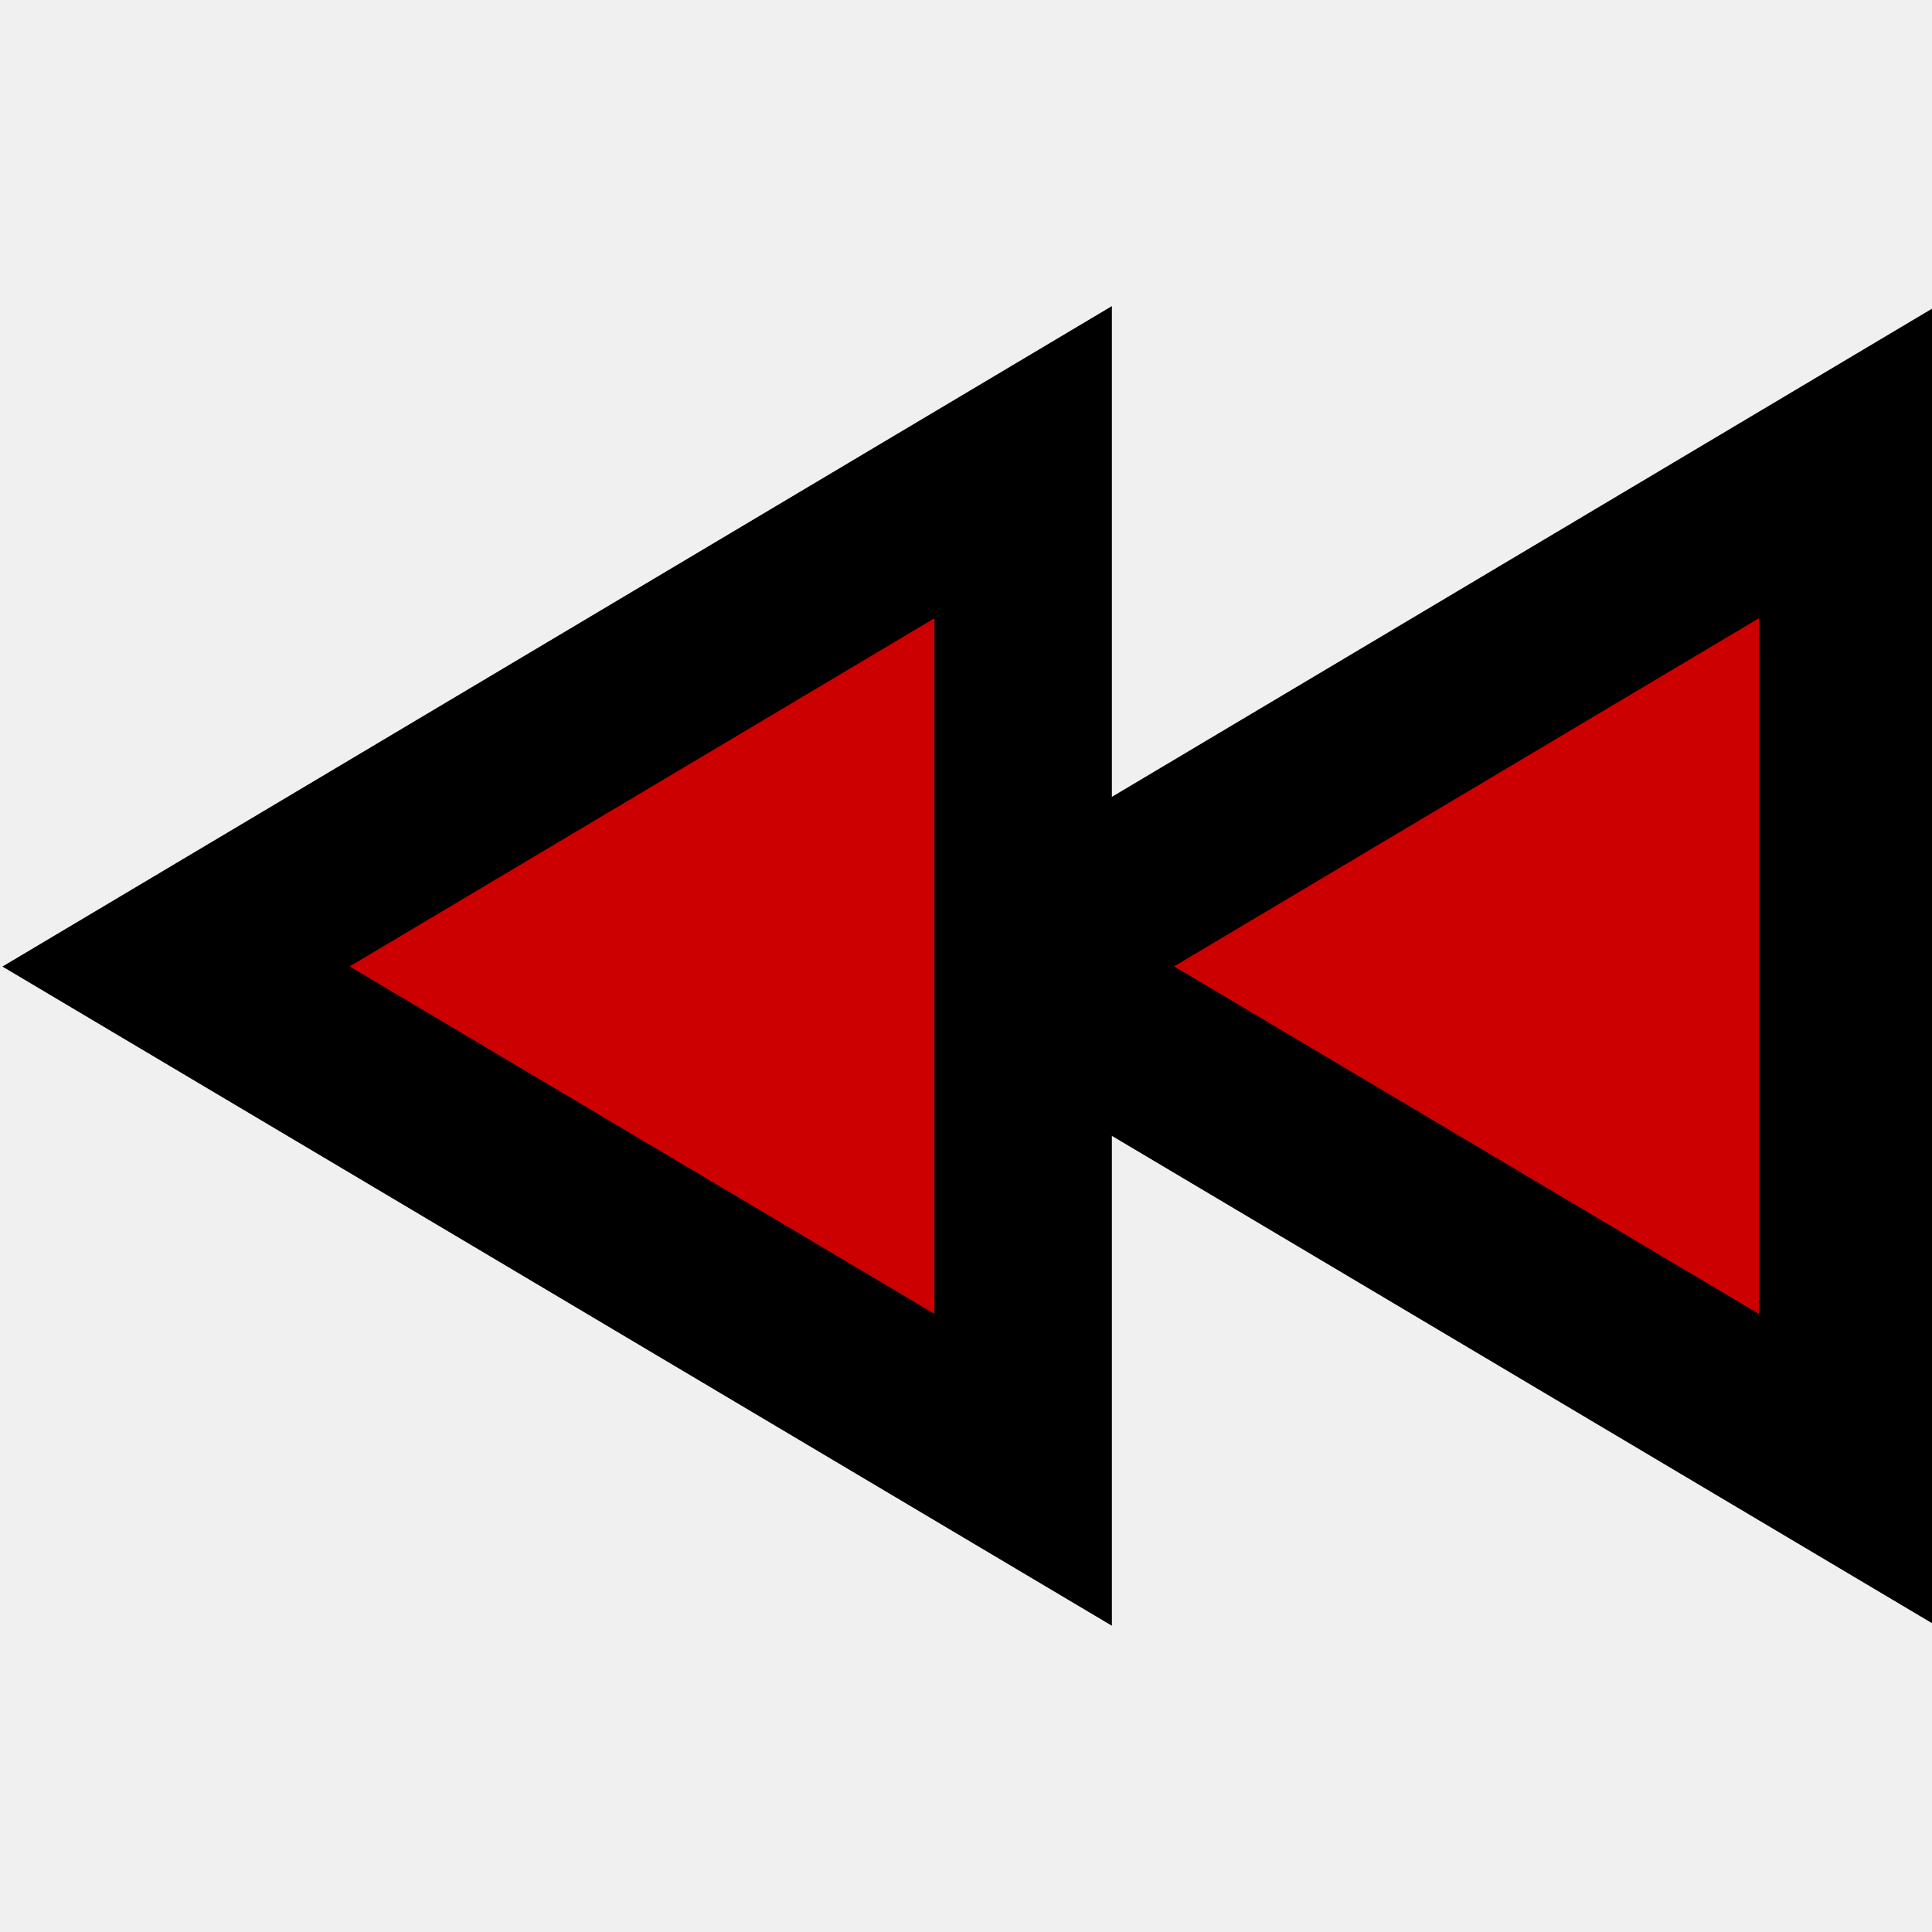
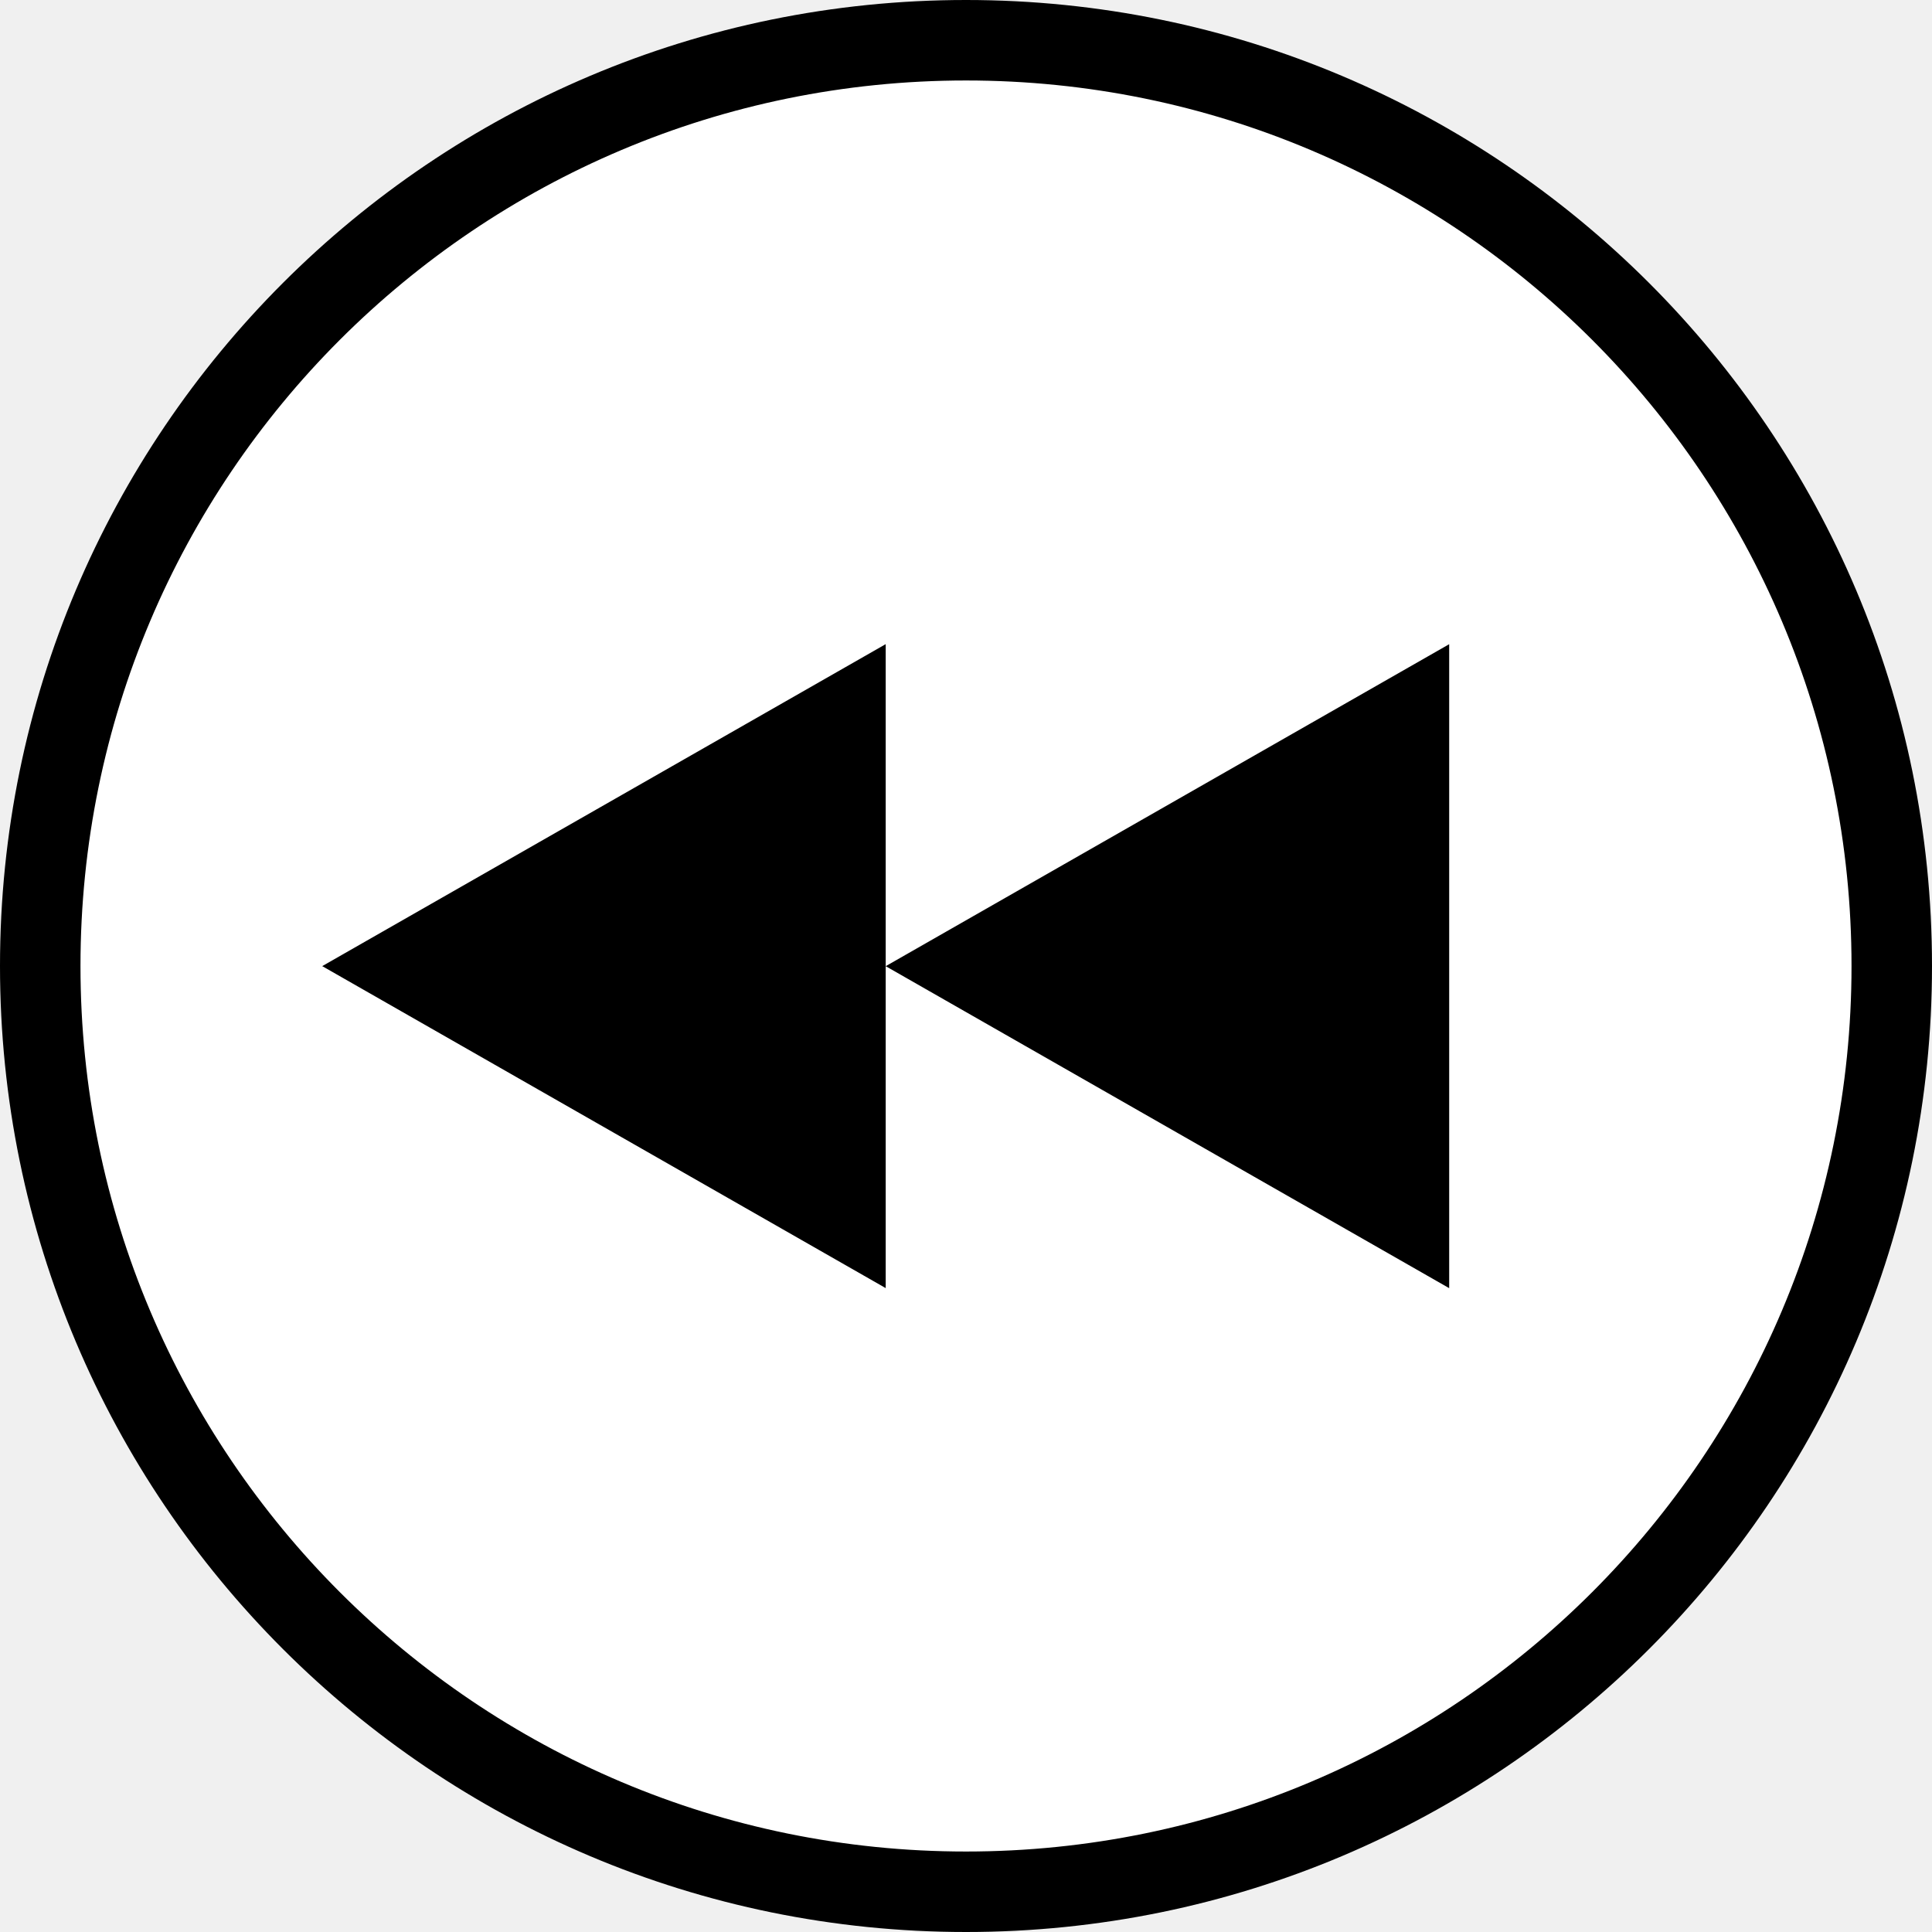
- <svg xmlns="http://www.w3.org/2000/svg" xmlns:xlink="http://www.w3.org/1999/xlink" width="48" height="48" id="svg7854" version="1.0">
-   <defs id="defs7856">
-     <linearGradient id="linearGradient7577">
-       <stop style="stop-color:#000000;stop-opacity:0.314;" offset="0" id="stop7579" />
-       <stop style="stop-color:#ffffff;stop-opacity:1" offset="1" id="stop7581" />
-     </linearGradient>
-     <linearGradient id="linearGradient7305">
-       <stop style="stop-color:#ffffff;stop-opacity:1" offset="0" id="stop7307" />
-       <stop id="stop7313" offset="0.21" style="stop-color:#ffffff;stop-opacity:0;" />
-       <stop style="stop-color:#ffffff;stop-opacity:0.811;" offset="0.349" id="stop7329" />
-       <stop id="stop7321" offset="0.429" style="stop-color:#ffffff;stop-opacity:0;" />
-       <stop style="stop-color:#ffffff;stop-opacity:1;" offset="0.521" id="stop7323" />
-       <stop id="stop7317" offset="0.557" style="stop-color:#ffffff;stop-opacity:0;" />
-       <stop style="stop-color:#ffffff;stop-opacity:0.568;" offset="0.71" id="stop7319" />
-       <stop id="stop7416" offset="0.744" style="stop-color:#ffffff;stop-opacity:0;" />
-       <stop style="stop-color:#ffffff;stop-opacity:0" offset="1" id="stop7309" />
-     </linearGradient>
-     <linearGradient id="linearGradient7344">
-       <stop id="stop7346" offset="0" style="stop-color:#eeeeec;stop-opacity:1" />
-       <stop id="stop7348" offset="1" style="stop-color:#92948f;stop-opacity:1" />
-     </linearGradient>
-     <linearGradient xlink:href="#linearGradient7577" id="linearGradient7762" gradientUnits="userSpaceOnUse" x1="-77.712" y1="13.247" x2="-74.288" y2="26.023" />
-     <radialGradient xlink:href="#linearGradient7344" id="radialGradient7764" gradientUnits="userSpaceOnUse" gradientTransform="matrix(2.224661,0,0,2.303433,-120.6296,-41.85194)" cx="28.541" cy="31.679" fx="28.541" fy="31.679" r="12" />
-     <radialGradient xlink:href="#linearGradient7344" id="radialGradient7766" gradientUnits="userSpaceOnUse" gradientTransform="matrix(1.881167,0,0,1.564194,82.16923,0.3959845)" cx="36.455" cy="17.415" fx="36.455" fy="17.415" r="13.552" />
-     <radialGradient xlink:href="#linearGradient7344" id="radialGradient7768" gradientUnits="userSpaceOnUse" gradientTransform="matrix(1.881167,0,0,1.564194,82.16923,0.3959845)" cx="36.455" cy="17.415" fx="36.455" fy="17.415" r="13.552" />
-     <linearGradient xlink:href="#linearGradient7305" id="linearGradient7770" gradientUnits="userSpaceOnUse" x1="0.171" y1="10.331" x2="47.954" y2="37.919" />
-     <radialGradient xlink:href="#linearGradient7344" id="radialGradient2871" gradientUnits="userSpaceOnUse" gradientTransform="matrix(2.224661,0,0,2.303433,-120.6296,-41.85194)" cx="28.541" cy="31.679" fx="28.541" fy="31.679" r="12" />
-     <radialGradient xlink:href="#linearGradient7344" id="radialGradient2873" gradientUnits="userSpaceOnUse" gradientTransform="matrix(1.881167,0,0,1.564194,82.16923,0.3959845)" cx="36.455" cy="17.415" fx="36.455" fy="17.415" r="13.552" />
-     <radialGradient xlink:href="#linearGradient7344" id="radialGradient2875" gradientUnits="userSpaceOnUse" gradientTransform="matrix(1.881167,0,0,1.564194,82.16923,0.3959845)" cx="36.455" cy="17.415" fx="36.455" fy="17.415" r="13.552" />
-     <linearGradient xlink:href="#linearGradient7305" id="linearGradient2877" gradientUnits="userSpaceOnUse" x1="0.171" y1="10.331" x2="47.954" y2="37.919" />
-     <radialGradient xlink:href="#linearGradient7344" id="radialGradient2890" gradientUnits="userSpaceOnUse" gradientTransform="matrix(1.881167,0,0,1.564194,82.16923,0.3959845)" cx="36.455" cy="17.415" fx="36.455" fy="17.415" r="13.552" />
-     <radialGradient xlink:href="#linearGradient7344" id="radialGradient2896" gradientUnits="userSpaceOnUse" gradientTransform="matrix(1.881167,0,0,1.564194,82.16923,0.3959845)" cx="36.455" cy="17.415" fx="36.455" fy="17.415" r="13.552" />
+ <svg xmlns="http://www.w3.org/2000/svg" viewBox="0 0 32 32" id="svg2" version="1.1">
+   <defs id="defs3051">
+     <style type="text/css" id="current-color-scheme">
+       .ColorScheme-Text {
+         color:#4d4d4d;
+       }
+       </style>
  </defs>
-   <g id="layer1">
-     <path style="fill:#cc0000;fill-opacity:1;fill-rule:evenodd;stroke:#000000;stroke-width:4.409;stroke-linecap:square;stroke-linejoin:miter;stroke-miterlimit:4;stroke-opacity:1;stroke-dasharray:none;stroke-dashoffset:0.7" d="m 45.903,36.517 0,-25.034 -21.047,12.528 21.047,12.506 z" id="path8005" />
-     <path style="fill:#cc0000;fill-opacity:1;fill-rule:evenodd;stroke:#000000;stroke-width:4.409;stroke-linecap:square;stroke-linejoin:miter;stroke-miterlimit:4;stroke-opacity:1;stroke-dasharray:none;stroke-dashoffset:0.7" d="m 25.42,36.517 0,-25.034 L 4.373,24.012 25.42,36.517 z" id="path7621" />
-   </g>
+   <circle style="opacity:0.99;fill:#ffffff;fill-opacity:1;stroke:none;stroke-width:4;stroke-linecap:square;stroke-linejoin:miter;stroke-miterlimit:4;stroke-dasharray:none;stroke-dashoffset:0;stroke-opacity:1" id="path7460" cx="16" cy="16" r="15.562" />
+   <path style="color:#4d4d4d;fill:#000000;fill-opacity:1;stroke:none" d="M 16,-4.9999999e-8 A 16,16 0 0 1 32,16 16,16 0 0 1 16,32 16,16 0 0 1 4.9999999e-8,16 16,16 0 0 1 16,-4.9999999e-8 Z M 16,1.333 A 14.667,14.667 0 0 0 1.333,16 14.667,14.667 0 0 0 16,30.667 14.667,14.667 0 0 0 30.667,16 14.667,14.667 0 0 0 16,1.333 Z m 8.003,9.336 0,10.667 -9.333,-5.333 9.333,-5.333 z m -9.333,5.333 0,5.333 -9.333,-5.333 9.333,-5.333 0,5.333 z" id="path8" class="ColorScheme-Text" />
</svg>
